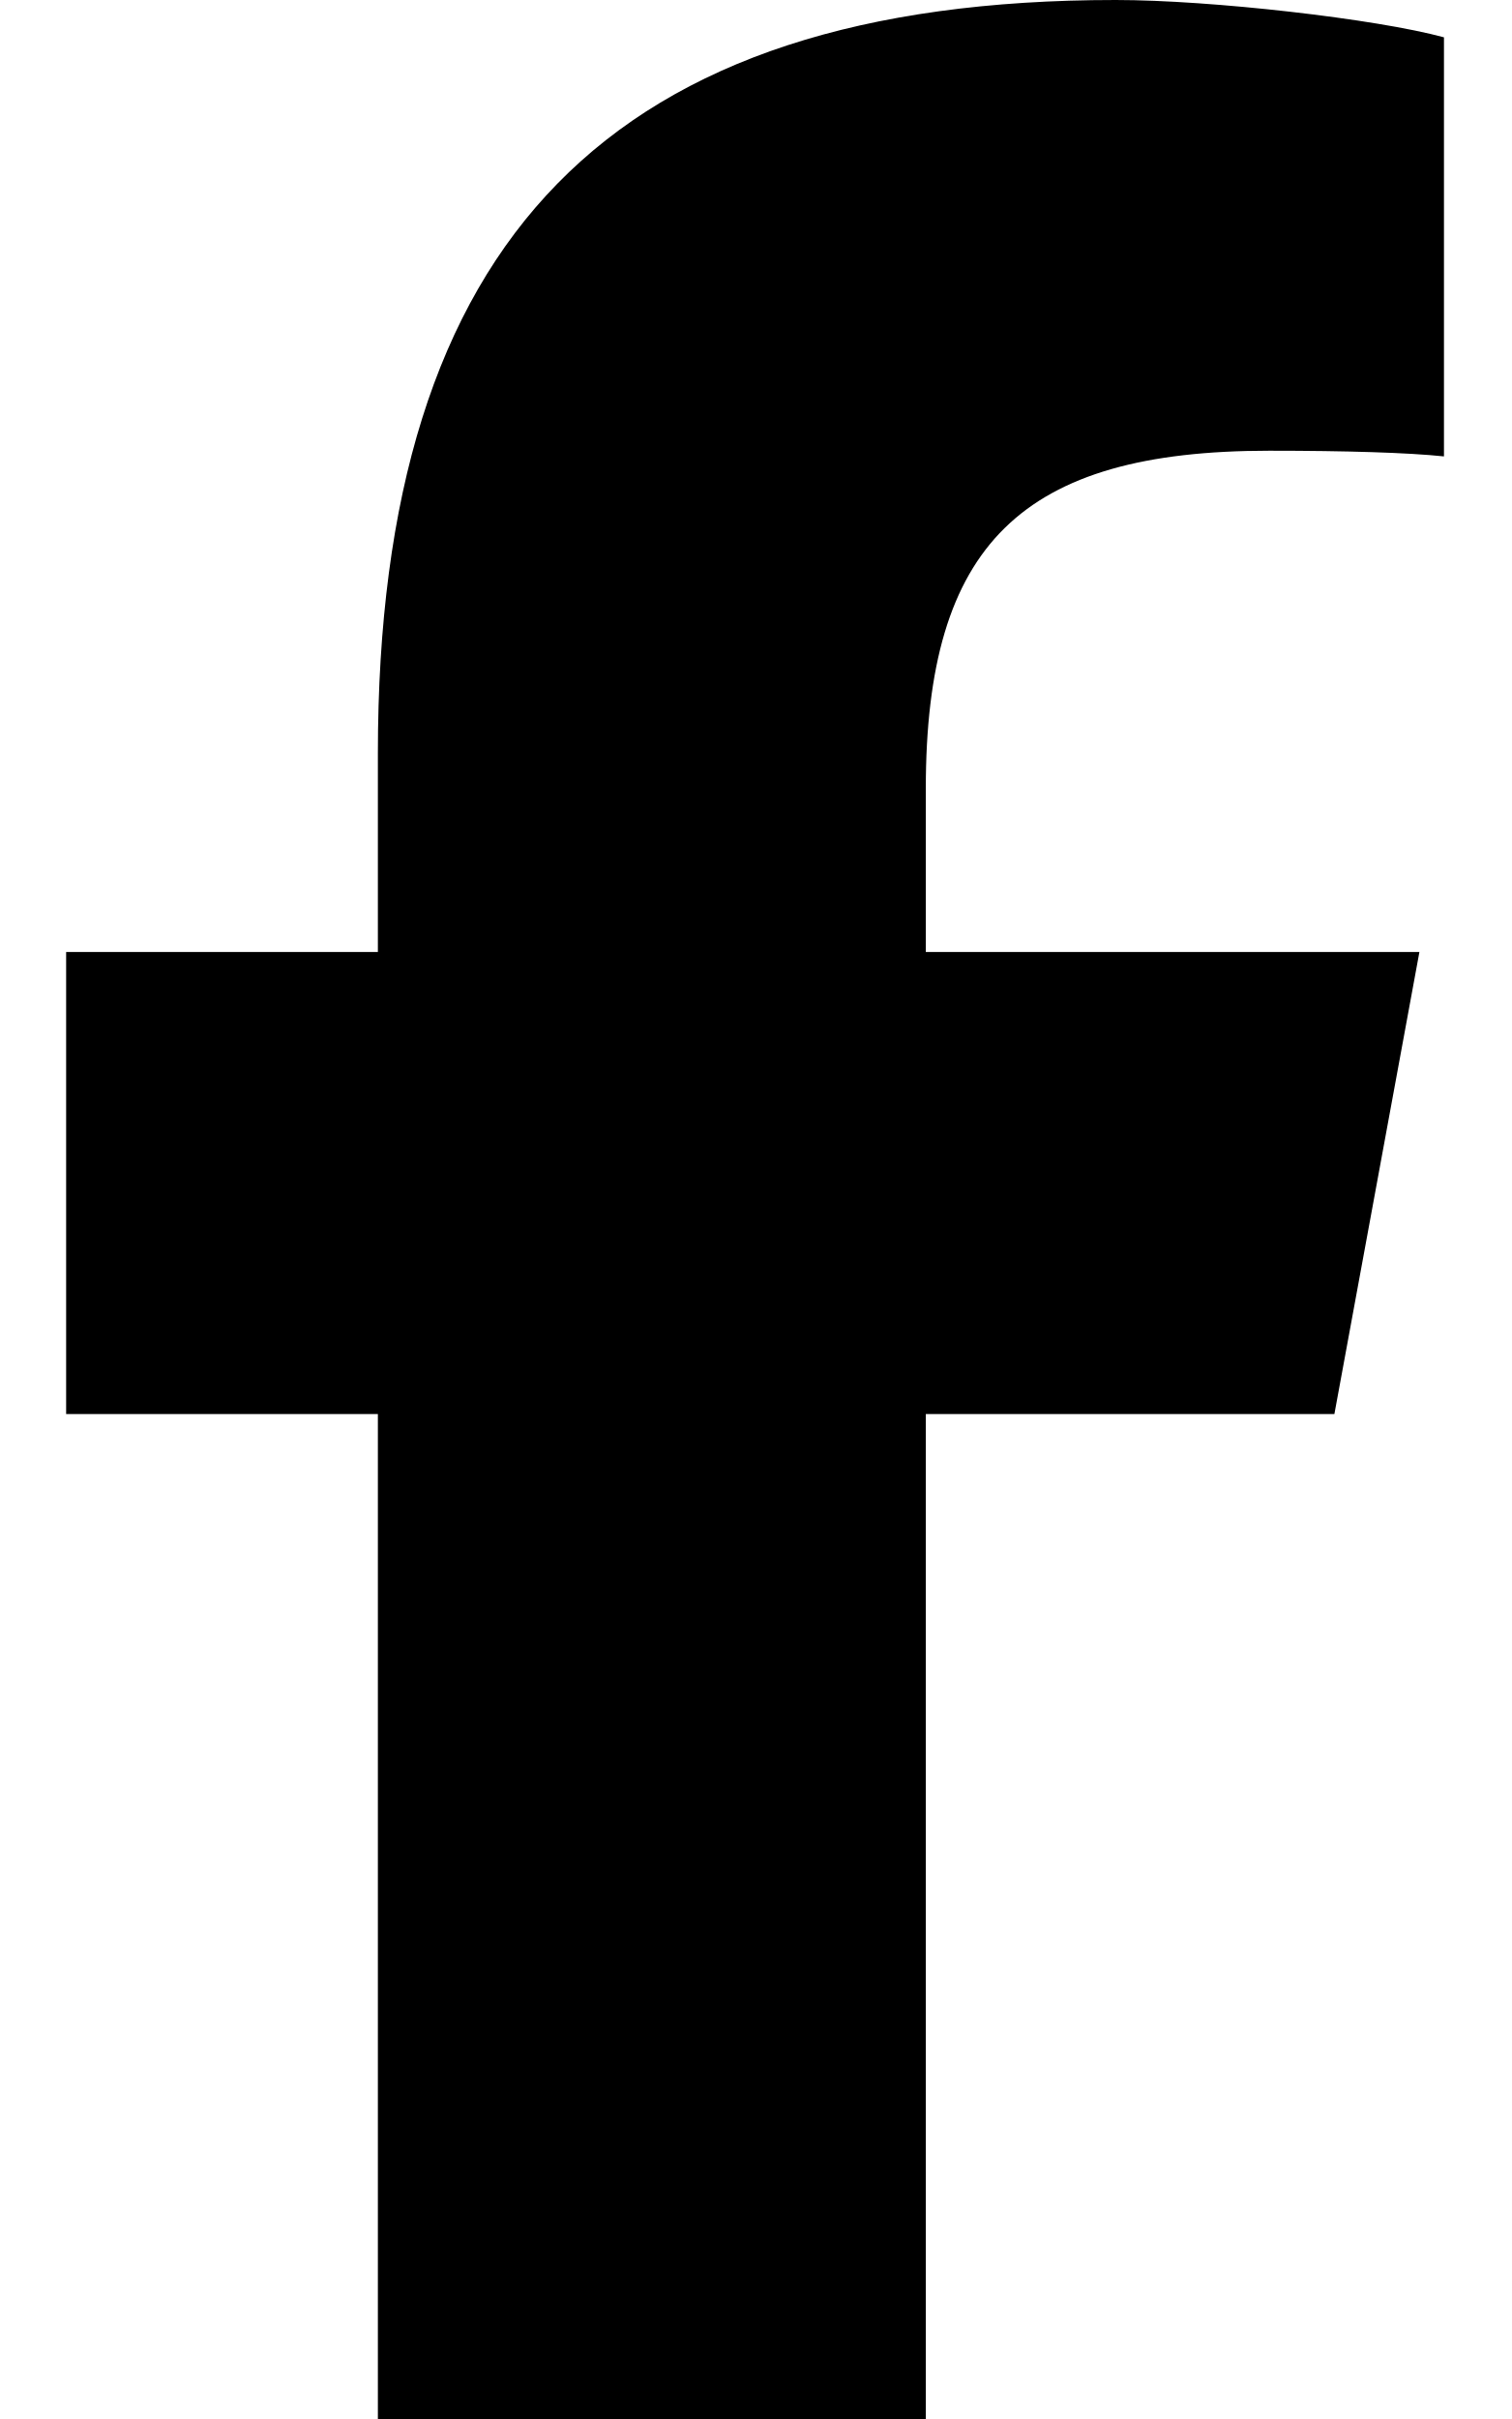
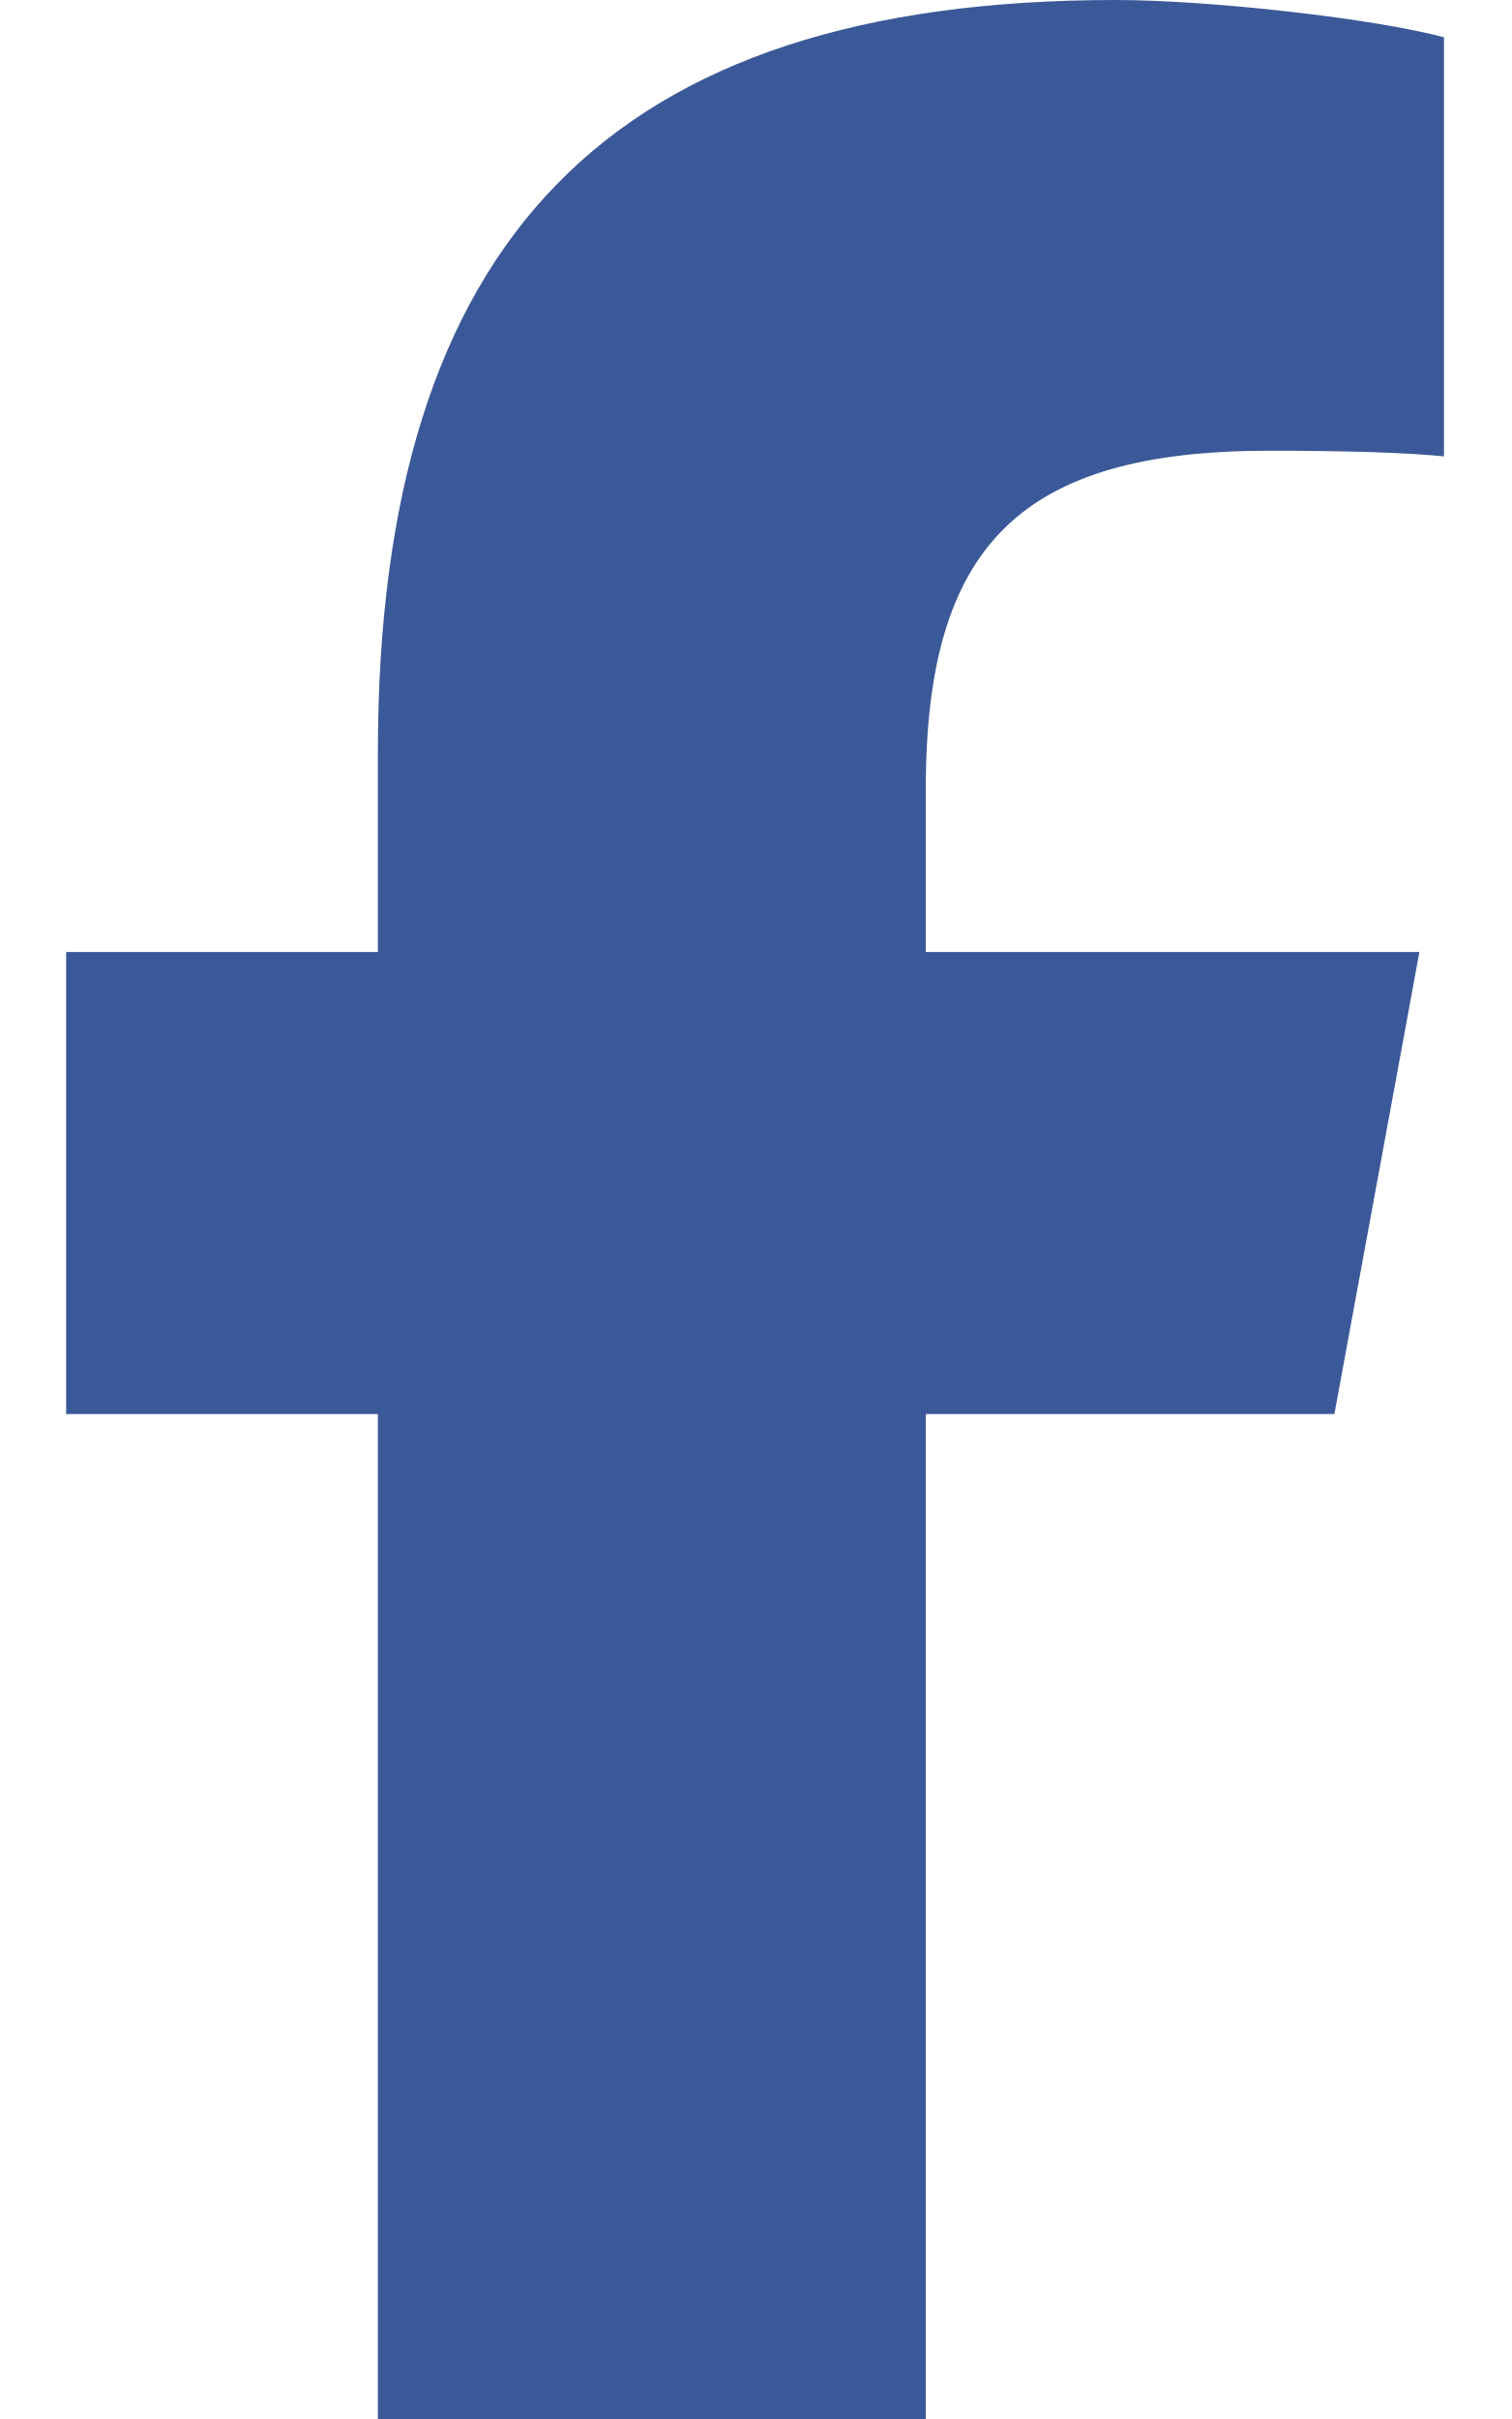
- <svg xmlns="http://www.w3.org/2000/svg" viewBox="0 0 320 512">
+ <svg xmlns="http://www.w3.org/2000/svg" fill="#3b5998" viewBox="0 0 320 512">
  <path d="M80 299.3V512H196V299.3h86.5l18-97.8H196V166.9c0-51.7 20.3-71.5 72.7-71.5c16.3 0 29.4 .4 37 1.2V7.9C291.4 4 256.4 0 236.2 0C129.3 0 80 50.5 80 159.4v42.1H14v97.8H80z" />
</svg>
